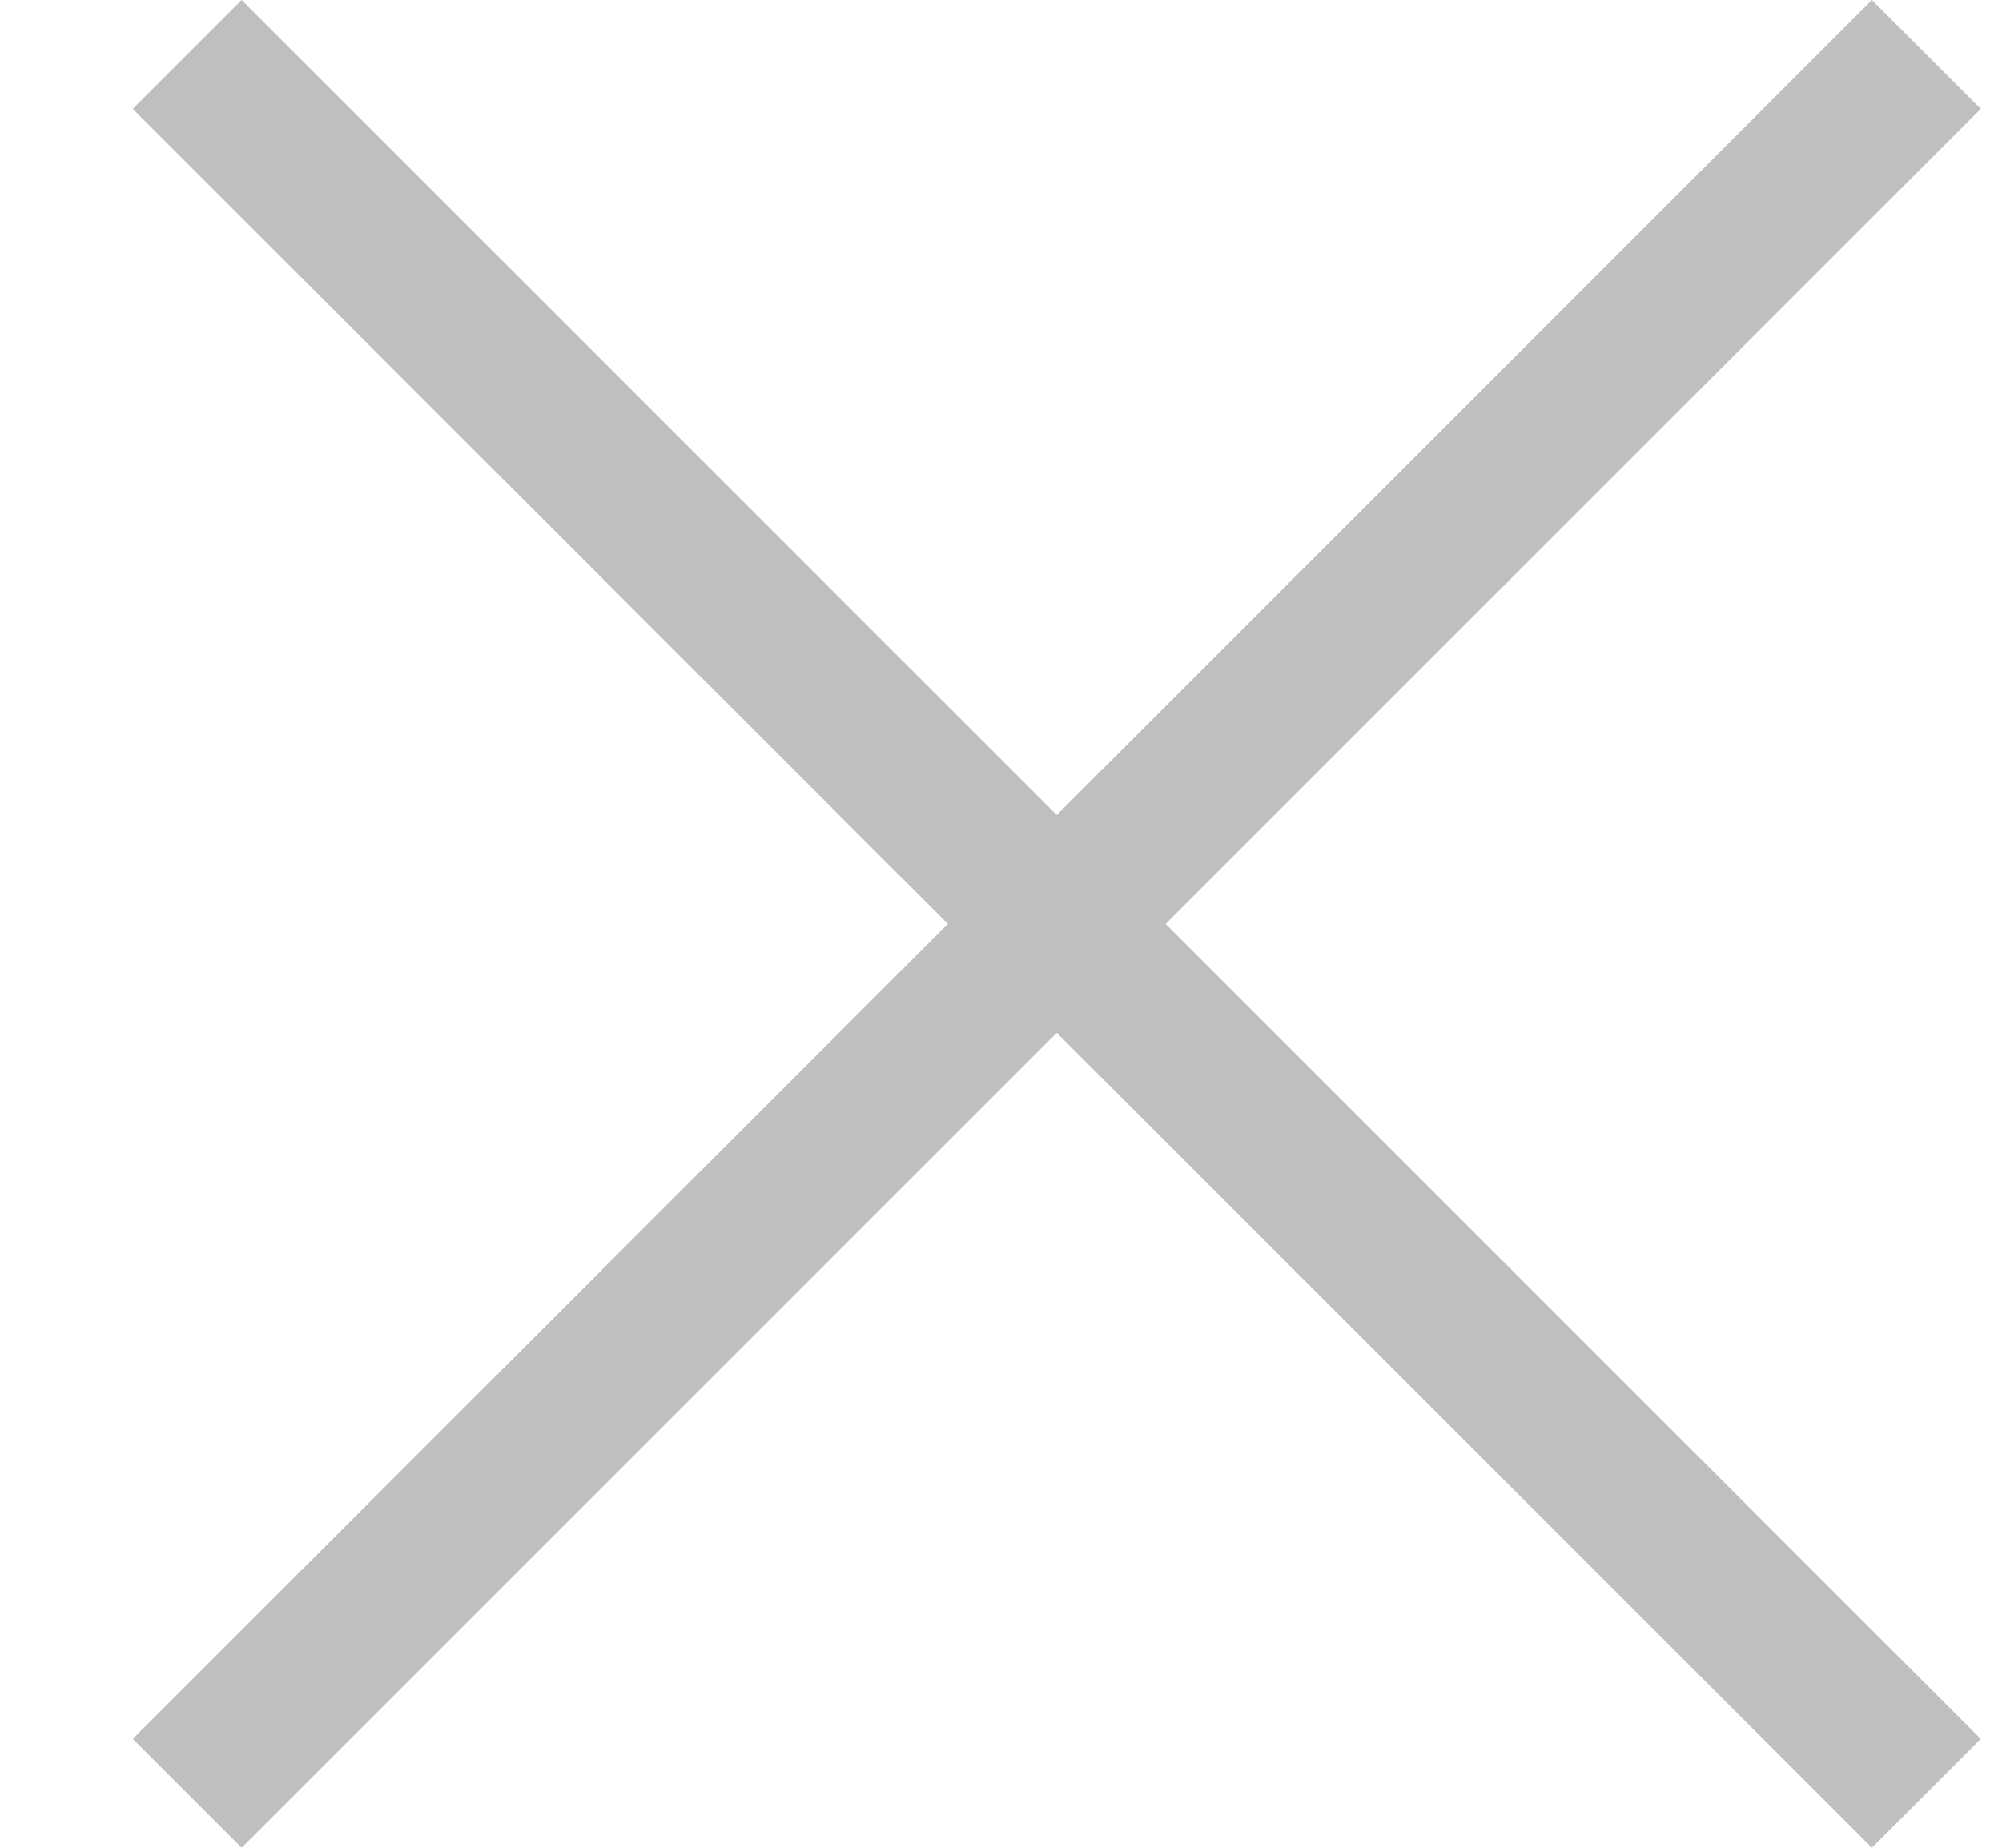
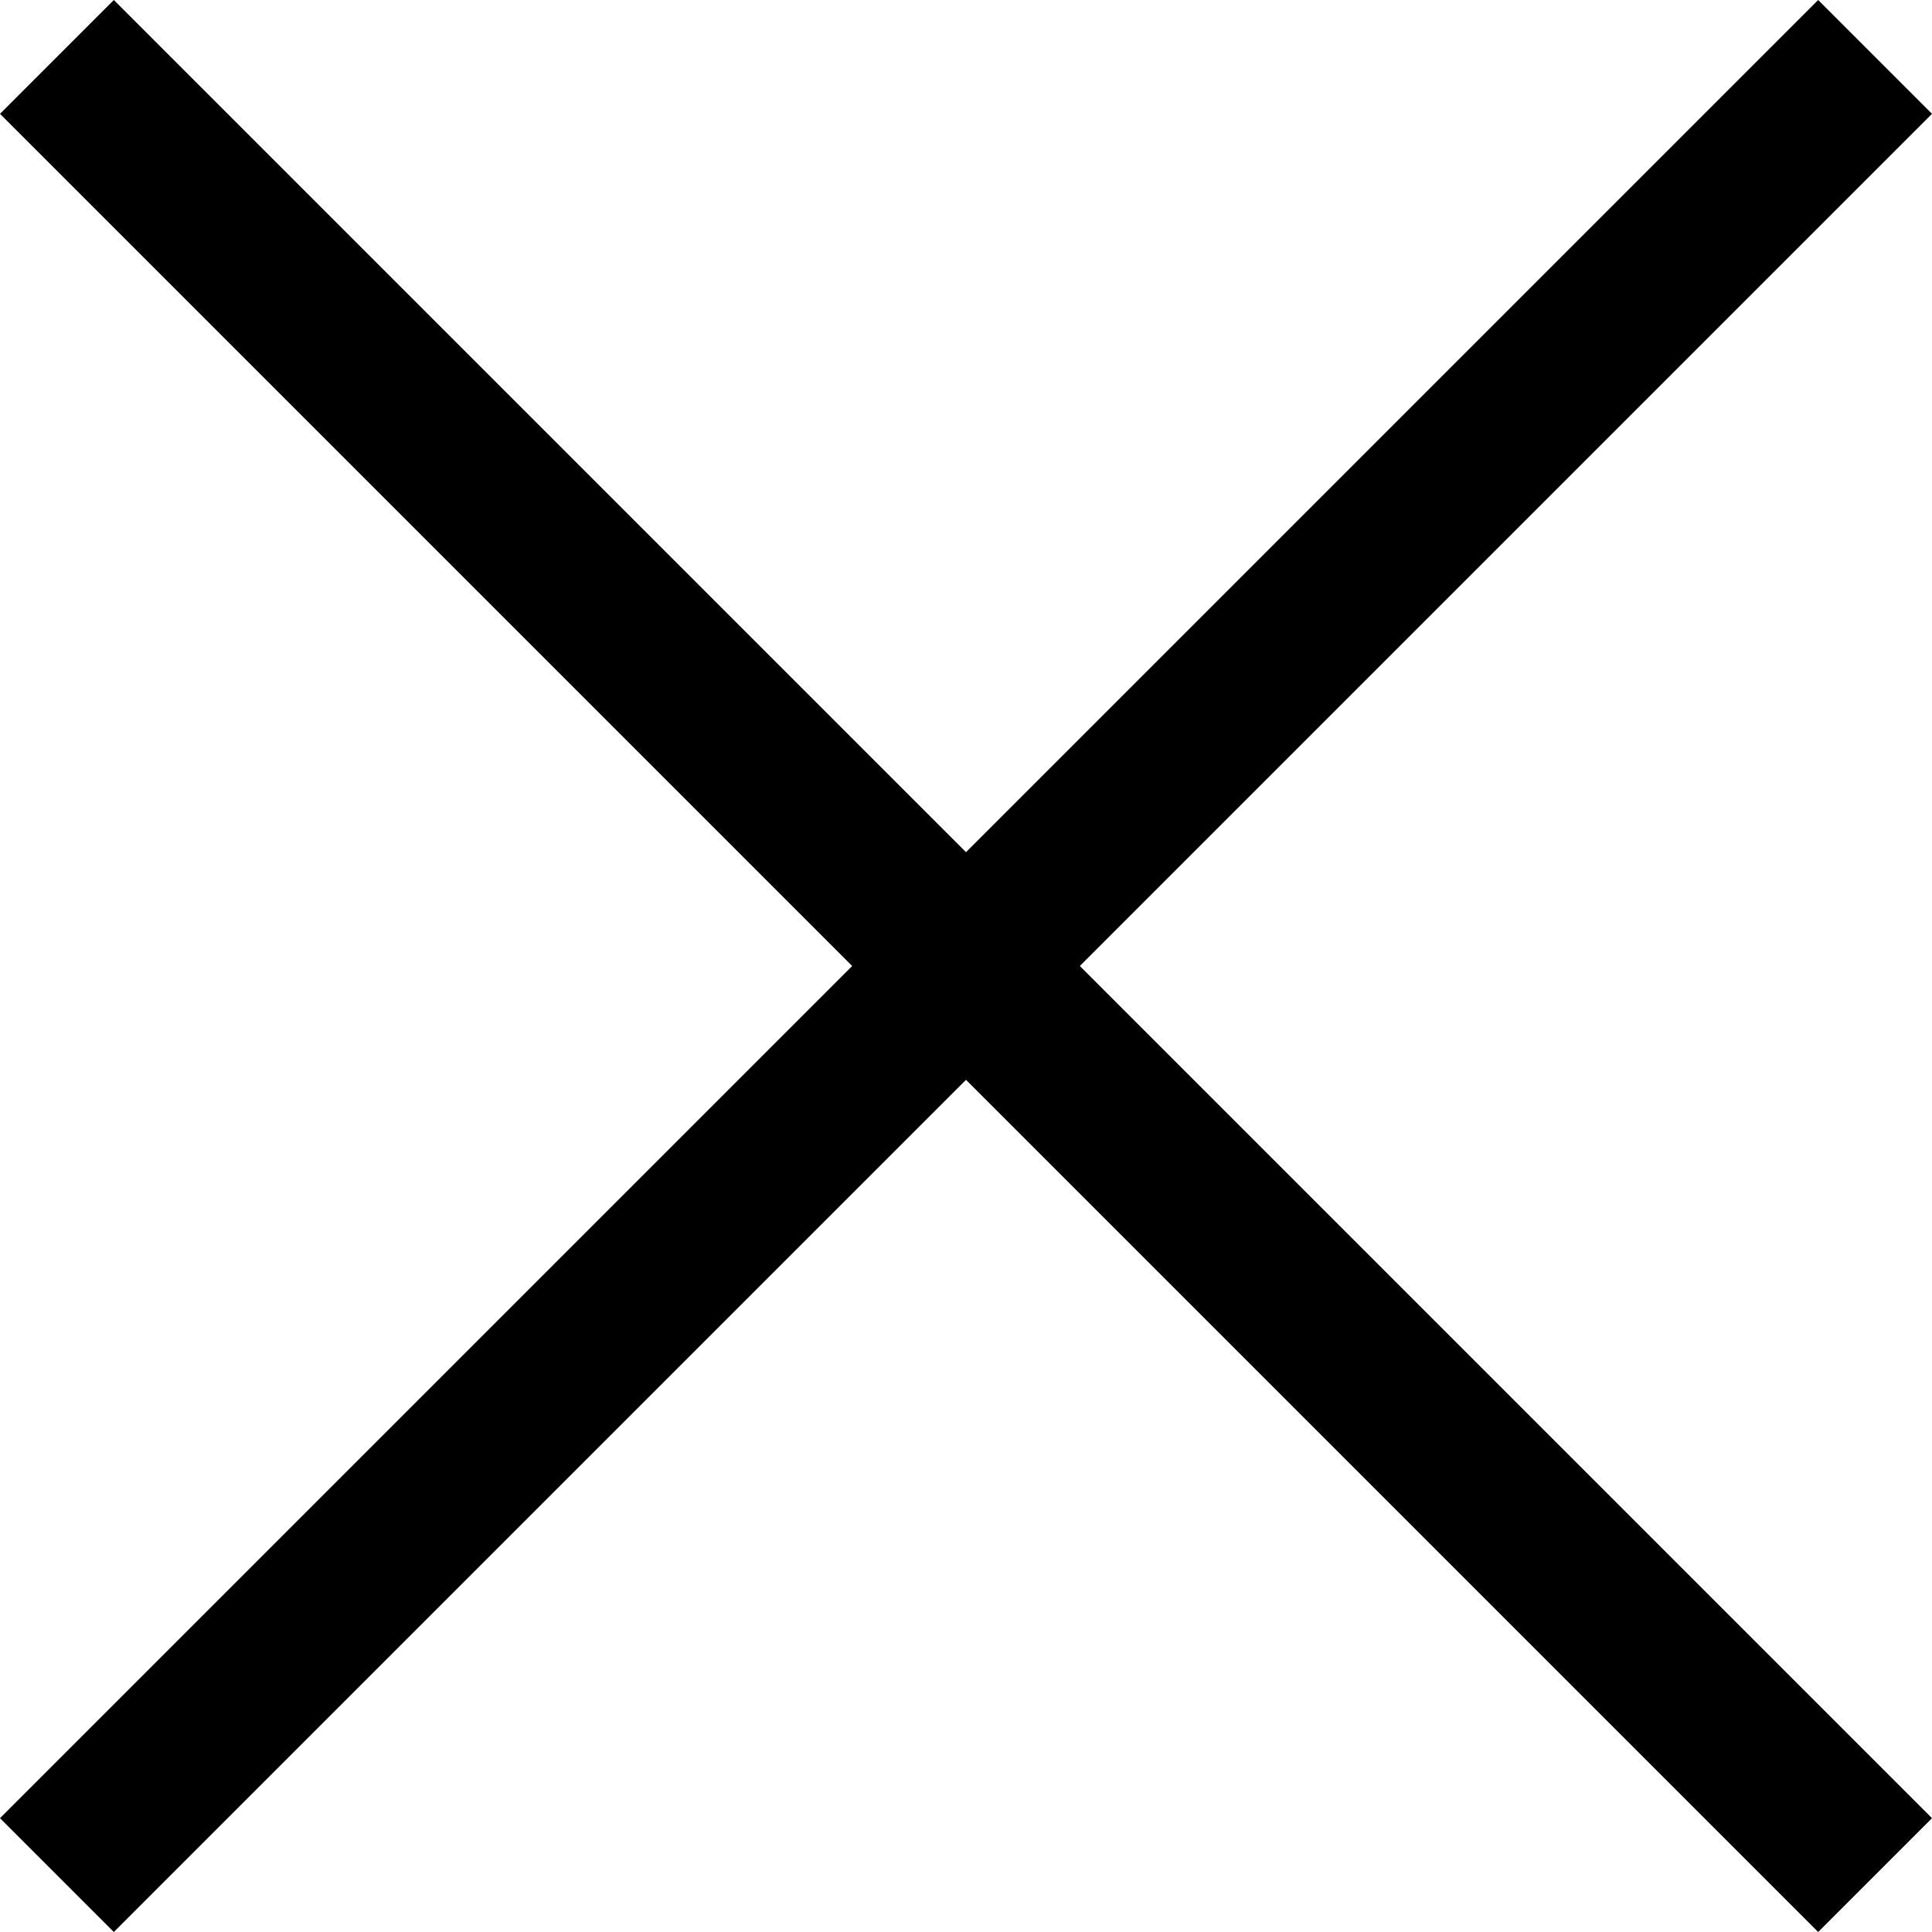
- <svg xmlns="http://www.w3.org/2000/svg" width="13" height="12" viewBox="0 0 13 12" fill="none">
-   <path d="M12.862 0.707L12.155 0L6.862 5.293L1.569 0L0.862 0.707L6.155 6L0.862 11.293L1.569 12L6.862 6.707L12.155 12L12.862 11.293L7.569 6L12.862 0.707Z" fill="black" fill-opacity="0.25" />
+ <svg xmlns="http://www.w3.org/2000/svg" width="100%" height="100%" fill="currentColor">
+   <g id="mn-close-icon">
+     <svg x="50%" y="50%" width="100%" height="100%" overflow="visible" viewBox="0 0 24 24" fill="none">
+       <svg x="-12" y="-12">
+         <path fill="currentColor" d="M24 1.414 22.586 0 12 10.586 1.414 0 0 1.414 10.586 12 0 22.586 1.414 24 12 13.414 22.586 24 24 22.586 13.414 12 24 1.414z" />
+       </svg>
+     </svg>
+   </g>
</svg>
